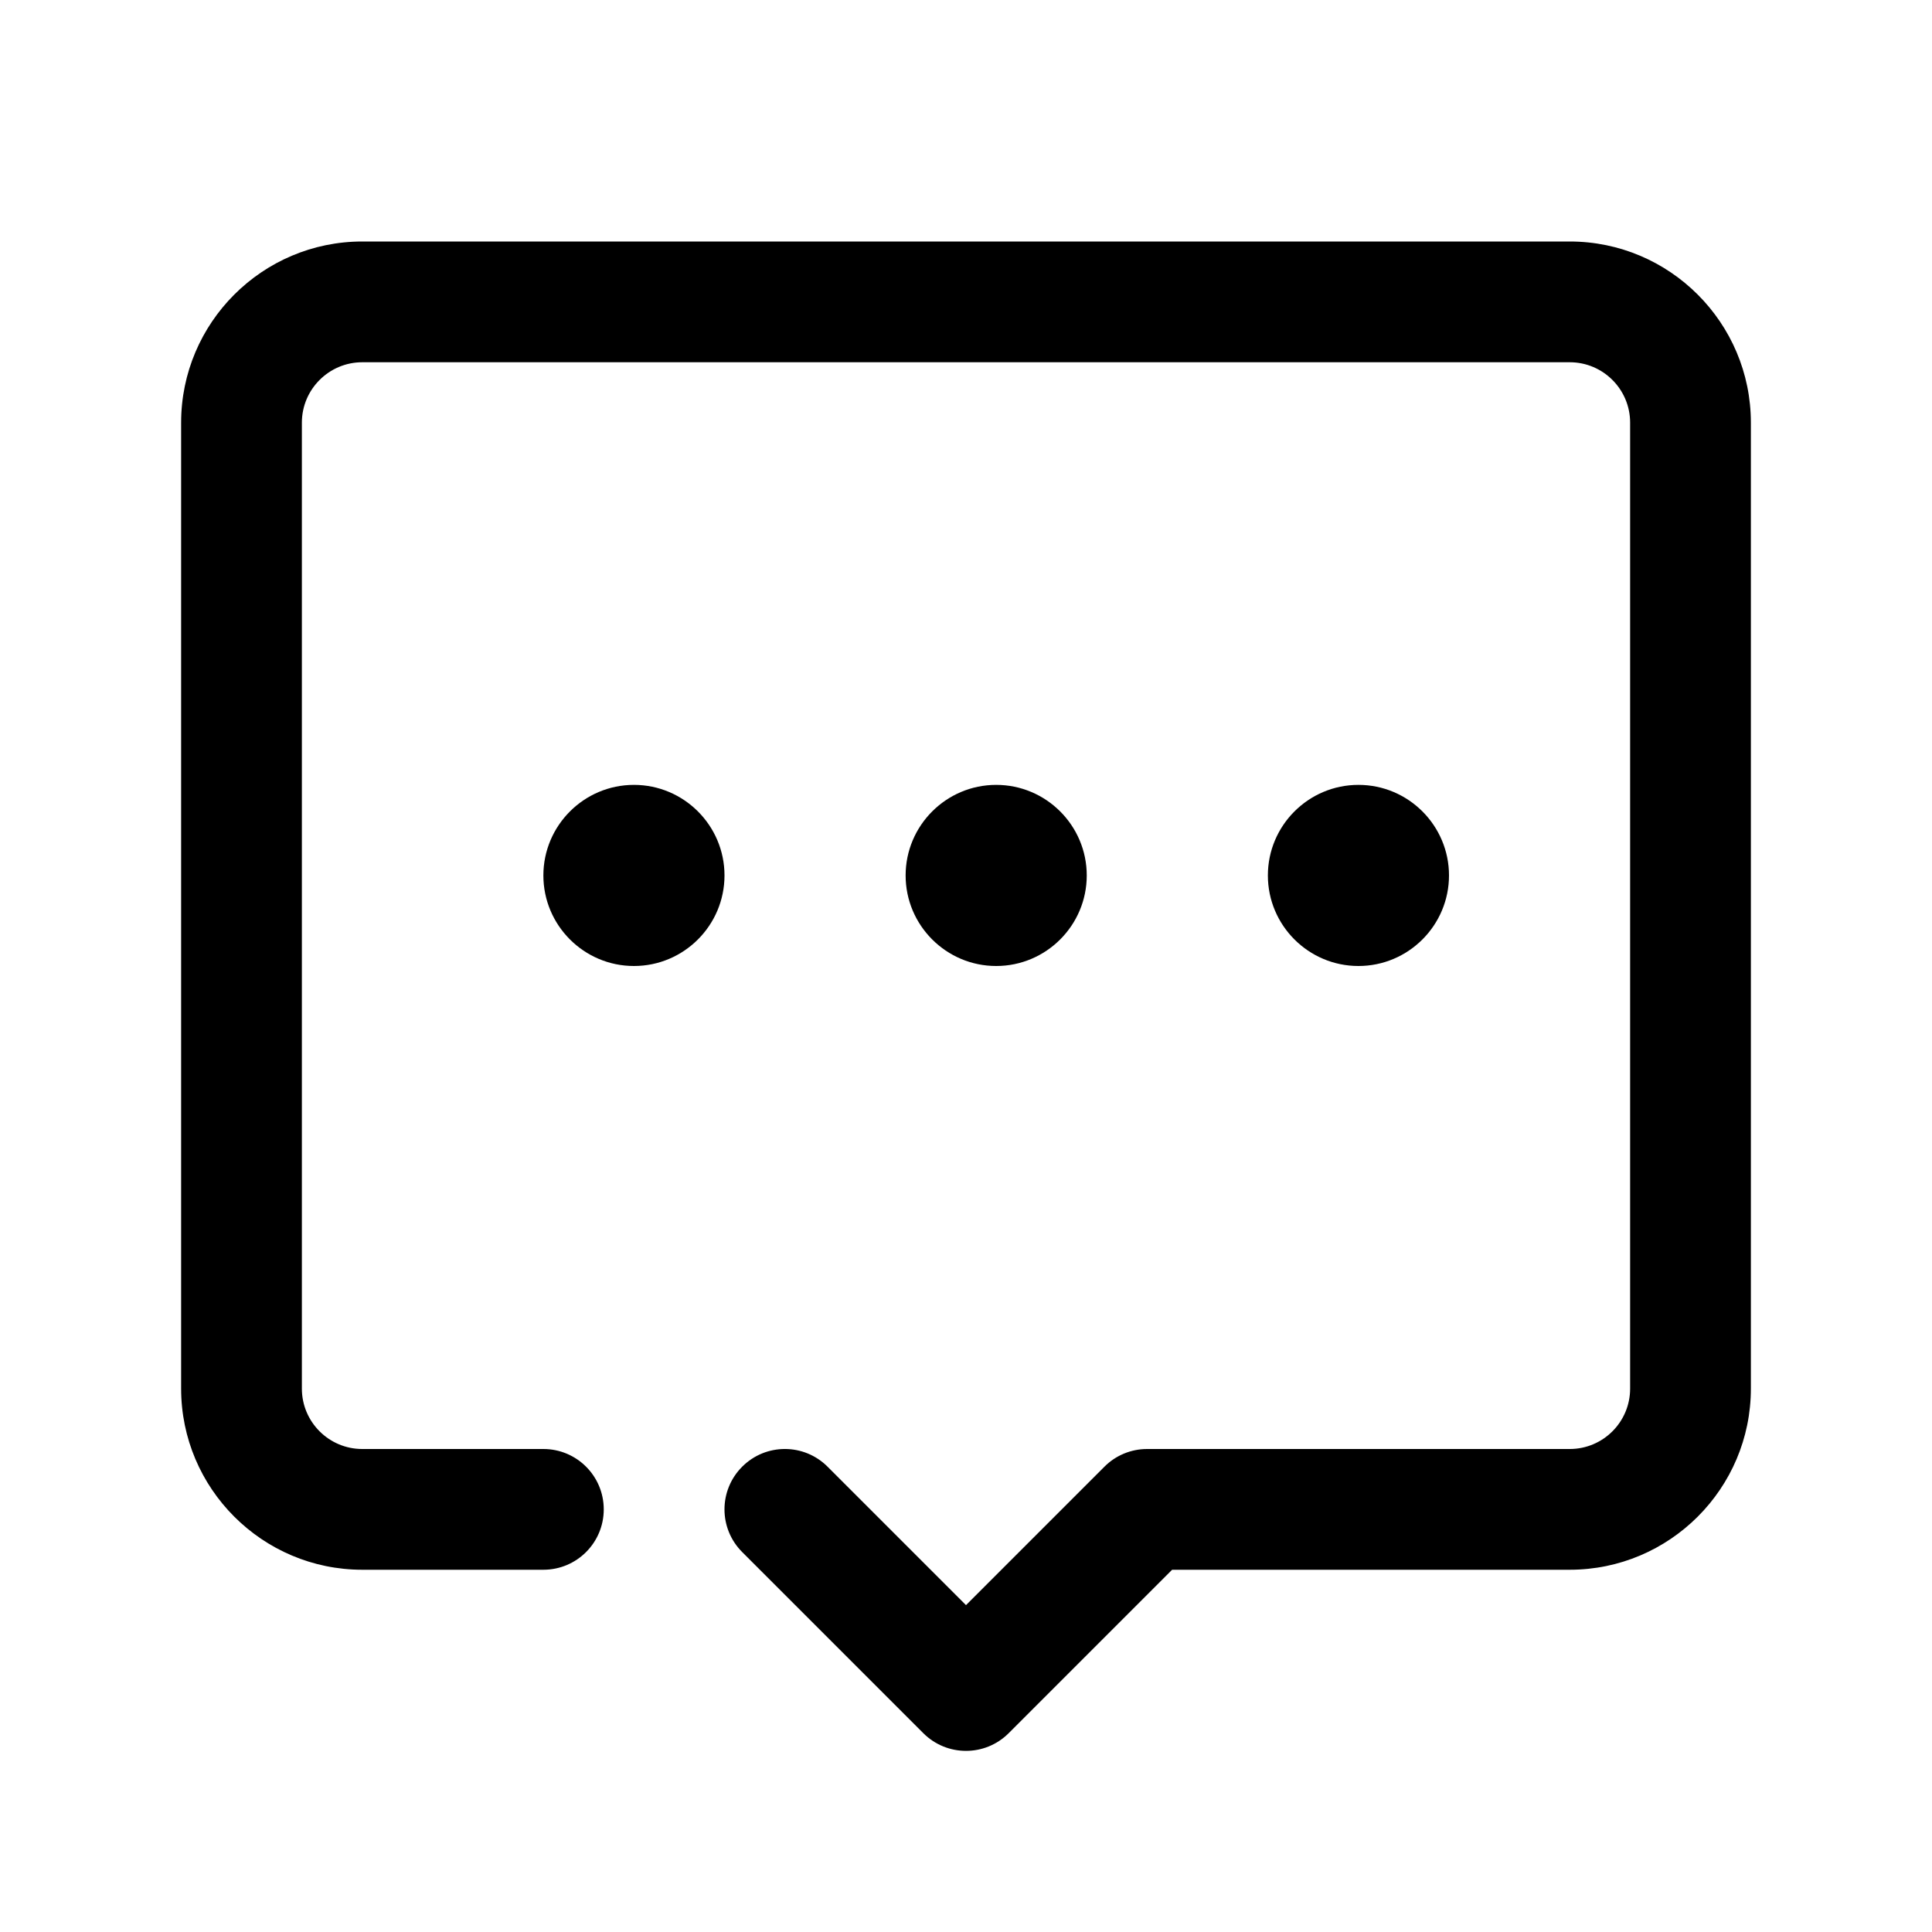
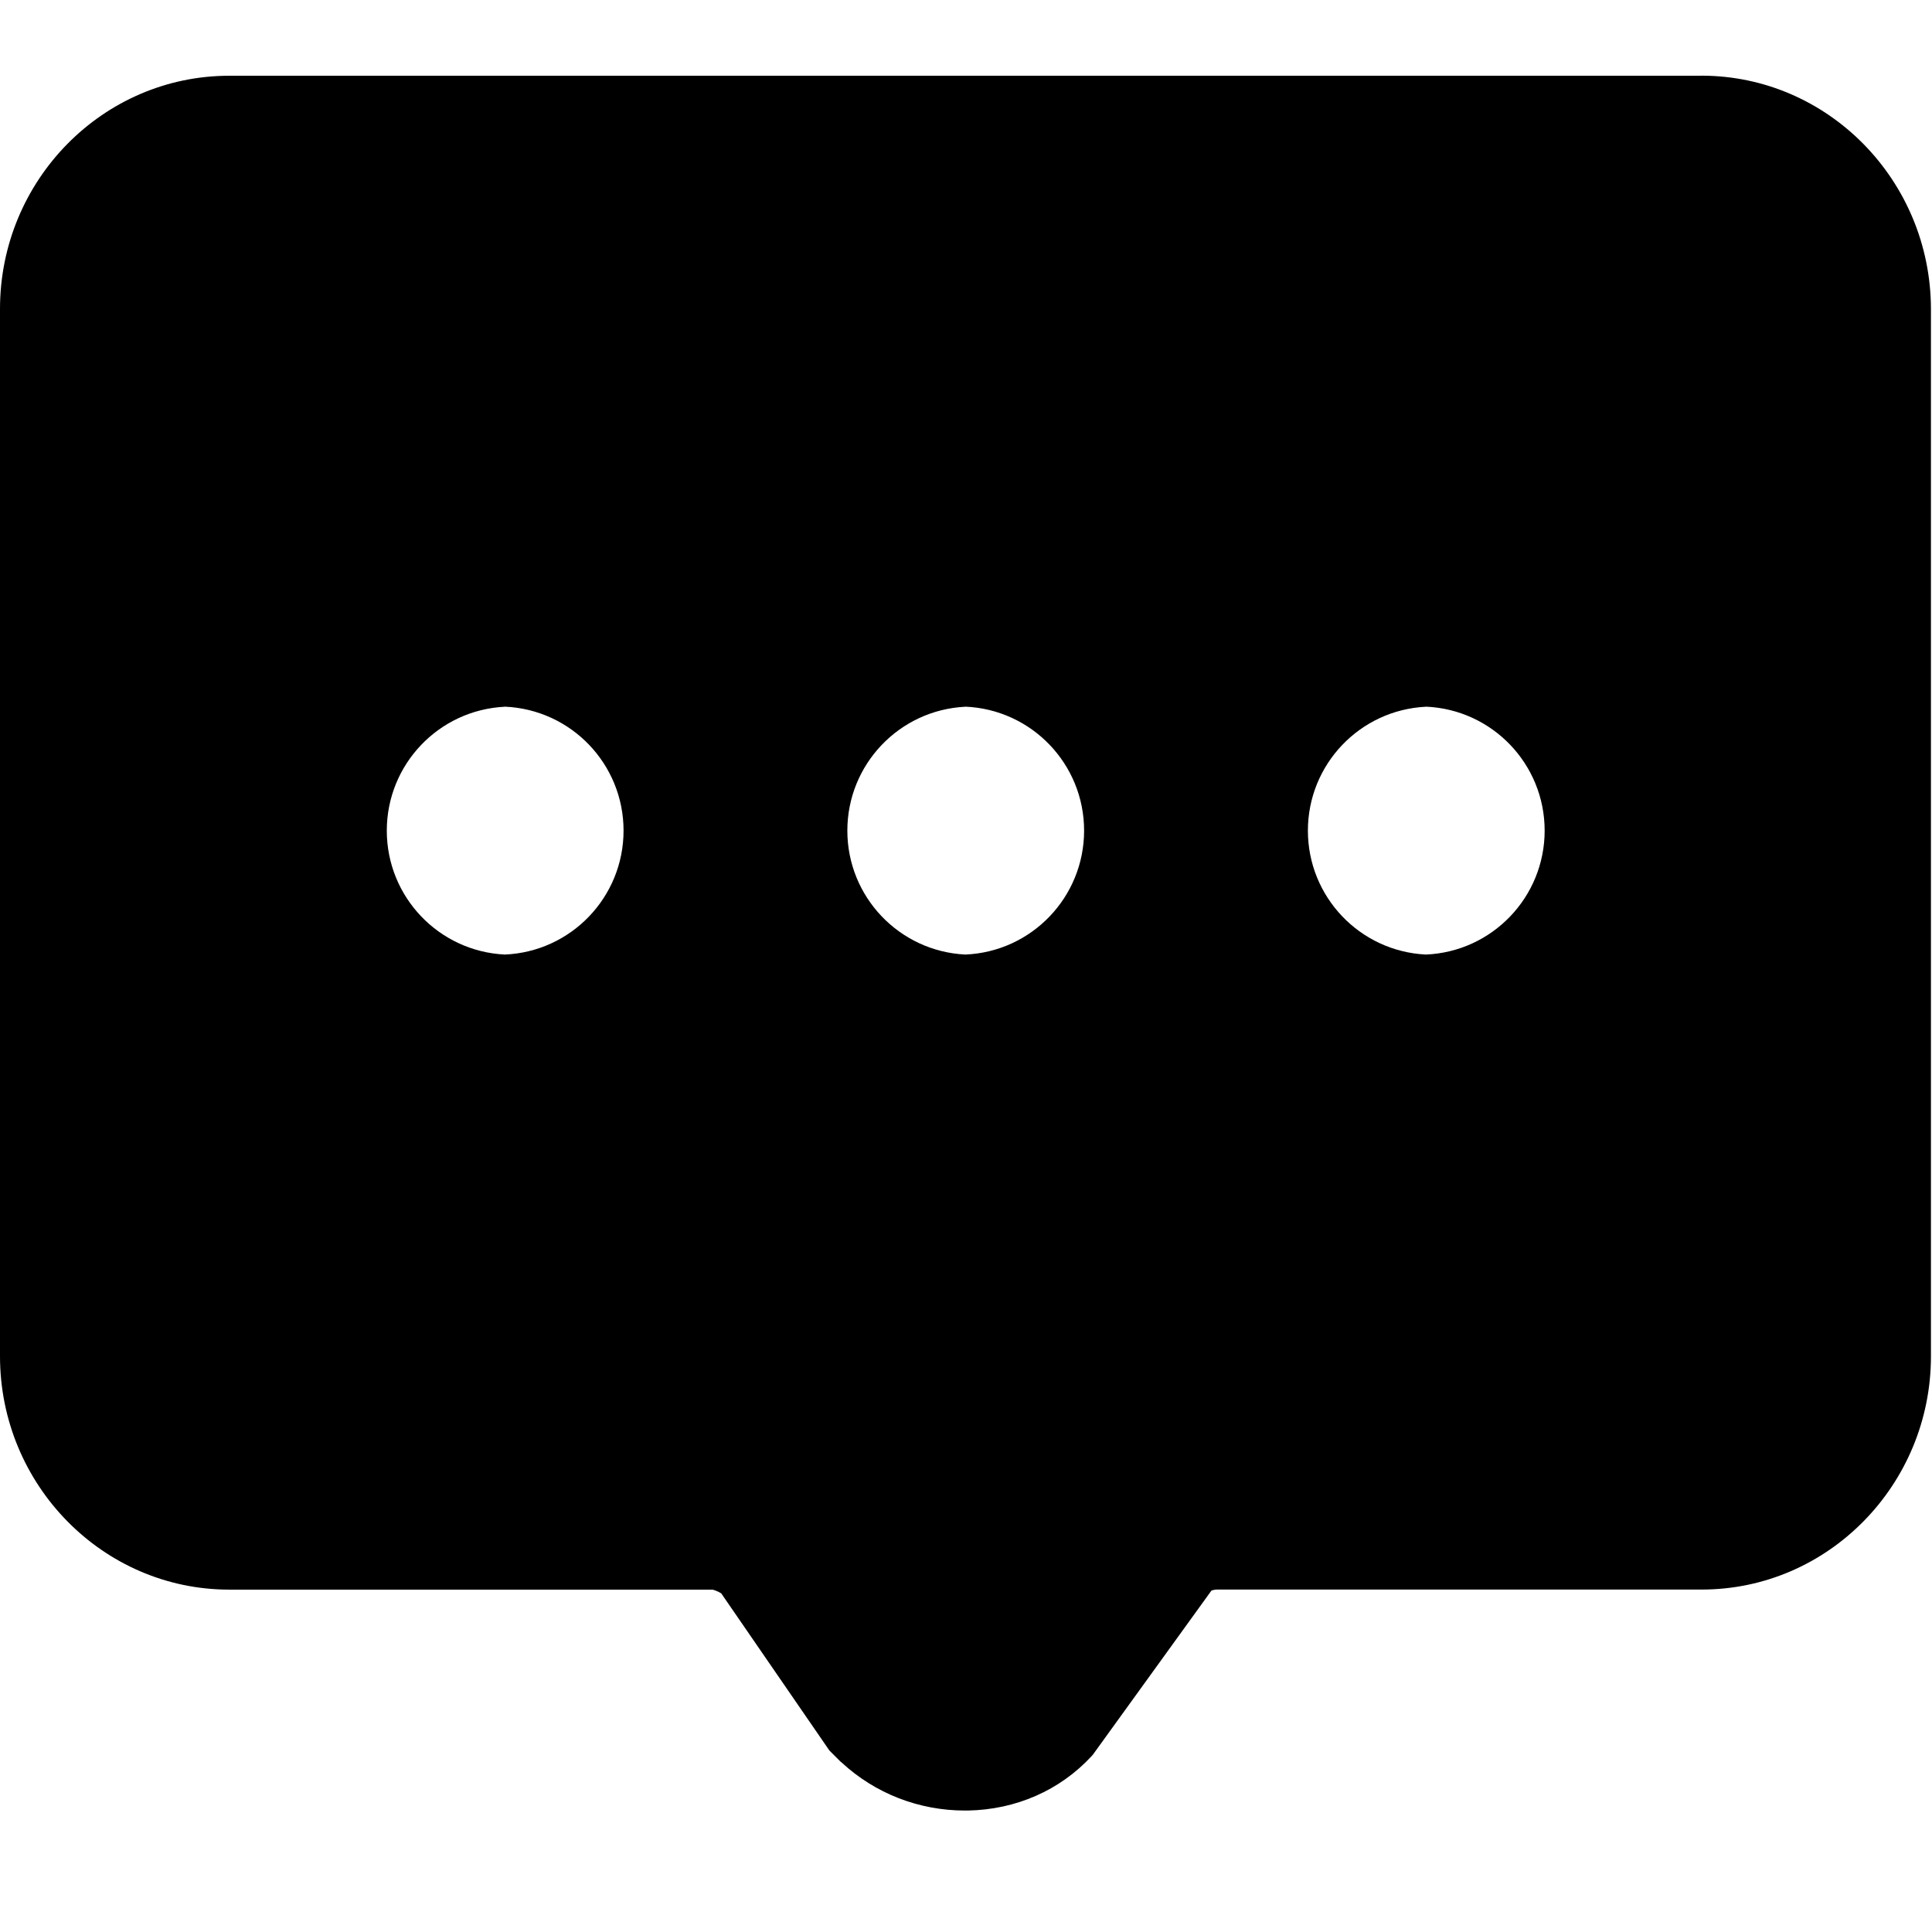
- <svg xmlns="http://www.w3.org/2000/svg" class="icon" viewBox="0 0 1024 1024" width="32" height="32">
-   <path d="M512 928c-8.192 0-16.384-3.136-22.624-9.376l-96-96c-12.512-12.512-12.512-32.736 0-45.248s32.736-12.512 45.248 0L512 850.752l73.376-73.376C591.36 771.36 599.488 768 608 768l224 0c17.664 0 32-14.336 32-32L864 224c0-17.632-14.336-32-32-32L192 192C174.368 192 160 206.368 160 224l0 512c0 17.664 14.368 32 32 32l96 0c17.664 0 32 14.304 32 32s-14.336 32-32 32L192 832c-52.928 0-96-43.072-96-96L96 224c0-52.928 43.072-96 96-96l640 0c52.928 0 96 43.072 96 96l0 512c0 52.928-43.072 96-96 96l-210.752 0-86.624 86.624C528.384 924.864 520.192 928 512 928z" />
-   <path d="M336 512C309.536 512 288 490.464 288 464S309.536 416 336 416s48 21.536 48 48S362.464 512 336 512z" />
-   <path d="M528 512c-26.464 0-48-21.536-48-48s21.536-48 48-48 48 21.536 48 48S554.464 512 528 512z" />
-   <path d="M720 512c-26.464 0-48-21.536-48-48s21.536-48 48-48 48 21.536 48 48S746.464 512 720 512z" />
+ <svg xmlns="http://www.w3.org/2000/svg" class="icon" viewBox="0 0 1109 1024" version="1.1" width="200" height="200">
+   <path d="M976.64 0.939c72.576 0 131.627 60.032 131.755 133.931v601.173c0 73.728-59.008 133.888-131.584 133.888H698.88a10.069 10.069 0 0 0-3.499 0.597l-67.968 94.08-0.853 0.981c-18.176 19.627-43.435 30.72-71.125 31.189h-1.579c-26.453 0-51.541-9.813-70.741-27.563l-0.725-0.597-6.315-6.315-62.08-90.197a20.437 20.437 0 0 0-4.907-2.133H131.584C59.051 869.973 0 809.856 0 736V134.827C0 61.013 59.008 0.981 131.584 0.981H976.64z m-158.165 362.24a71.211 71.211 0 0 0 0 142.251 71.211 71.211 0 0 0 0-142.293z m-264.363 0a71.211 71.211 0 0 0 0 142.251 71.211 71.211 0 0 0 0-142.293z m-264.363 0a71.211 71.211 0 0 0 0 142.251 71.211 71.211 0 0 0 0-142.293z" />
</svg>
